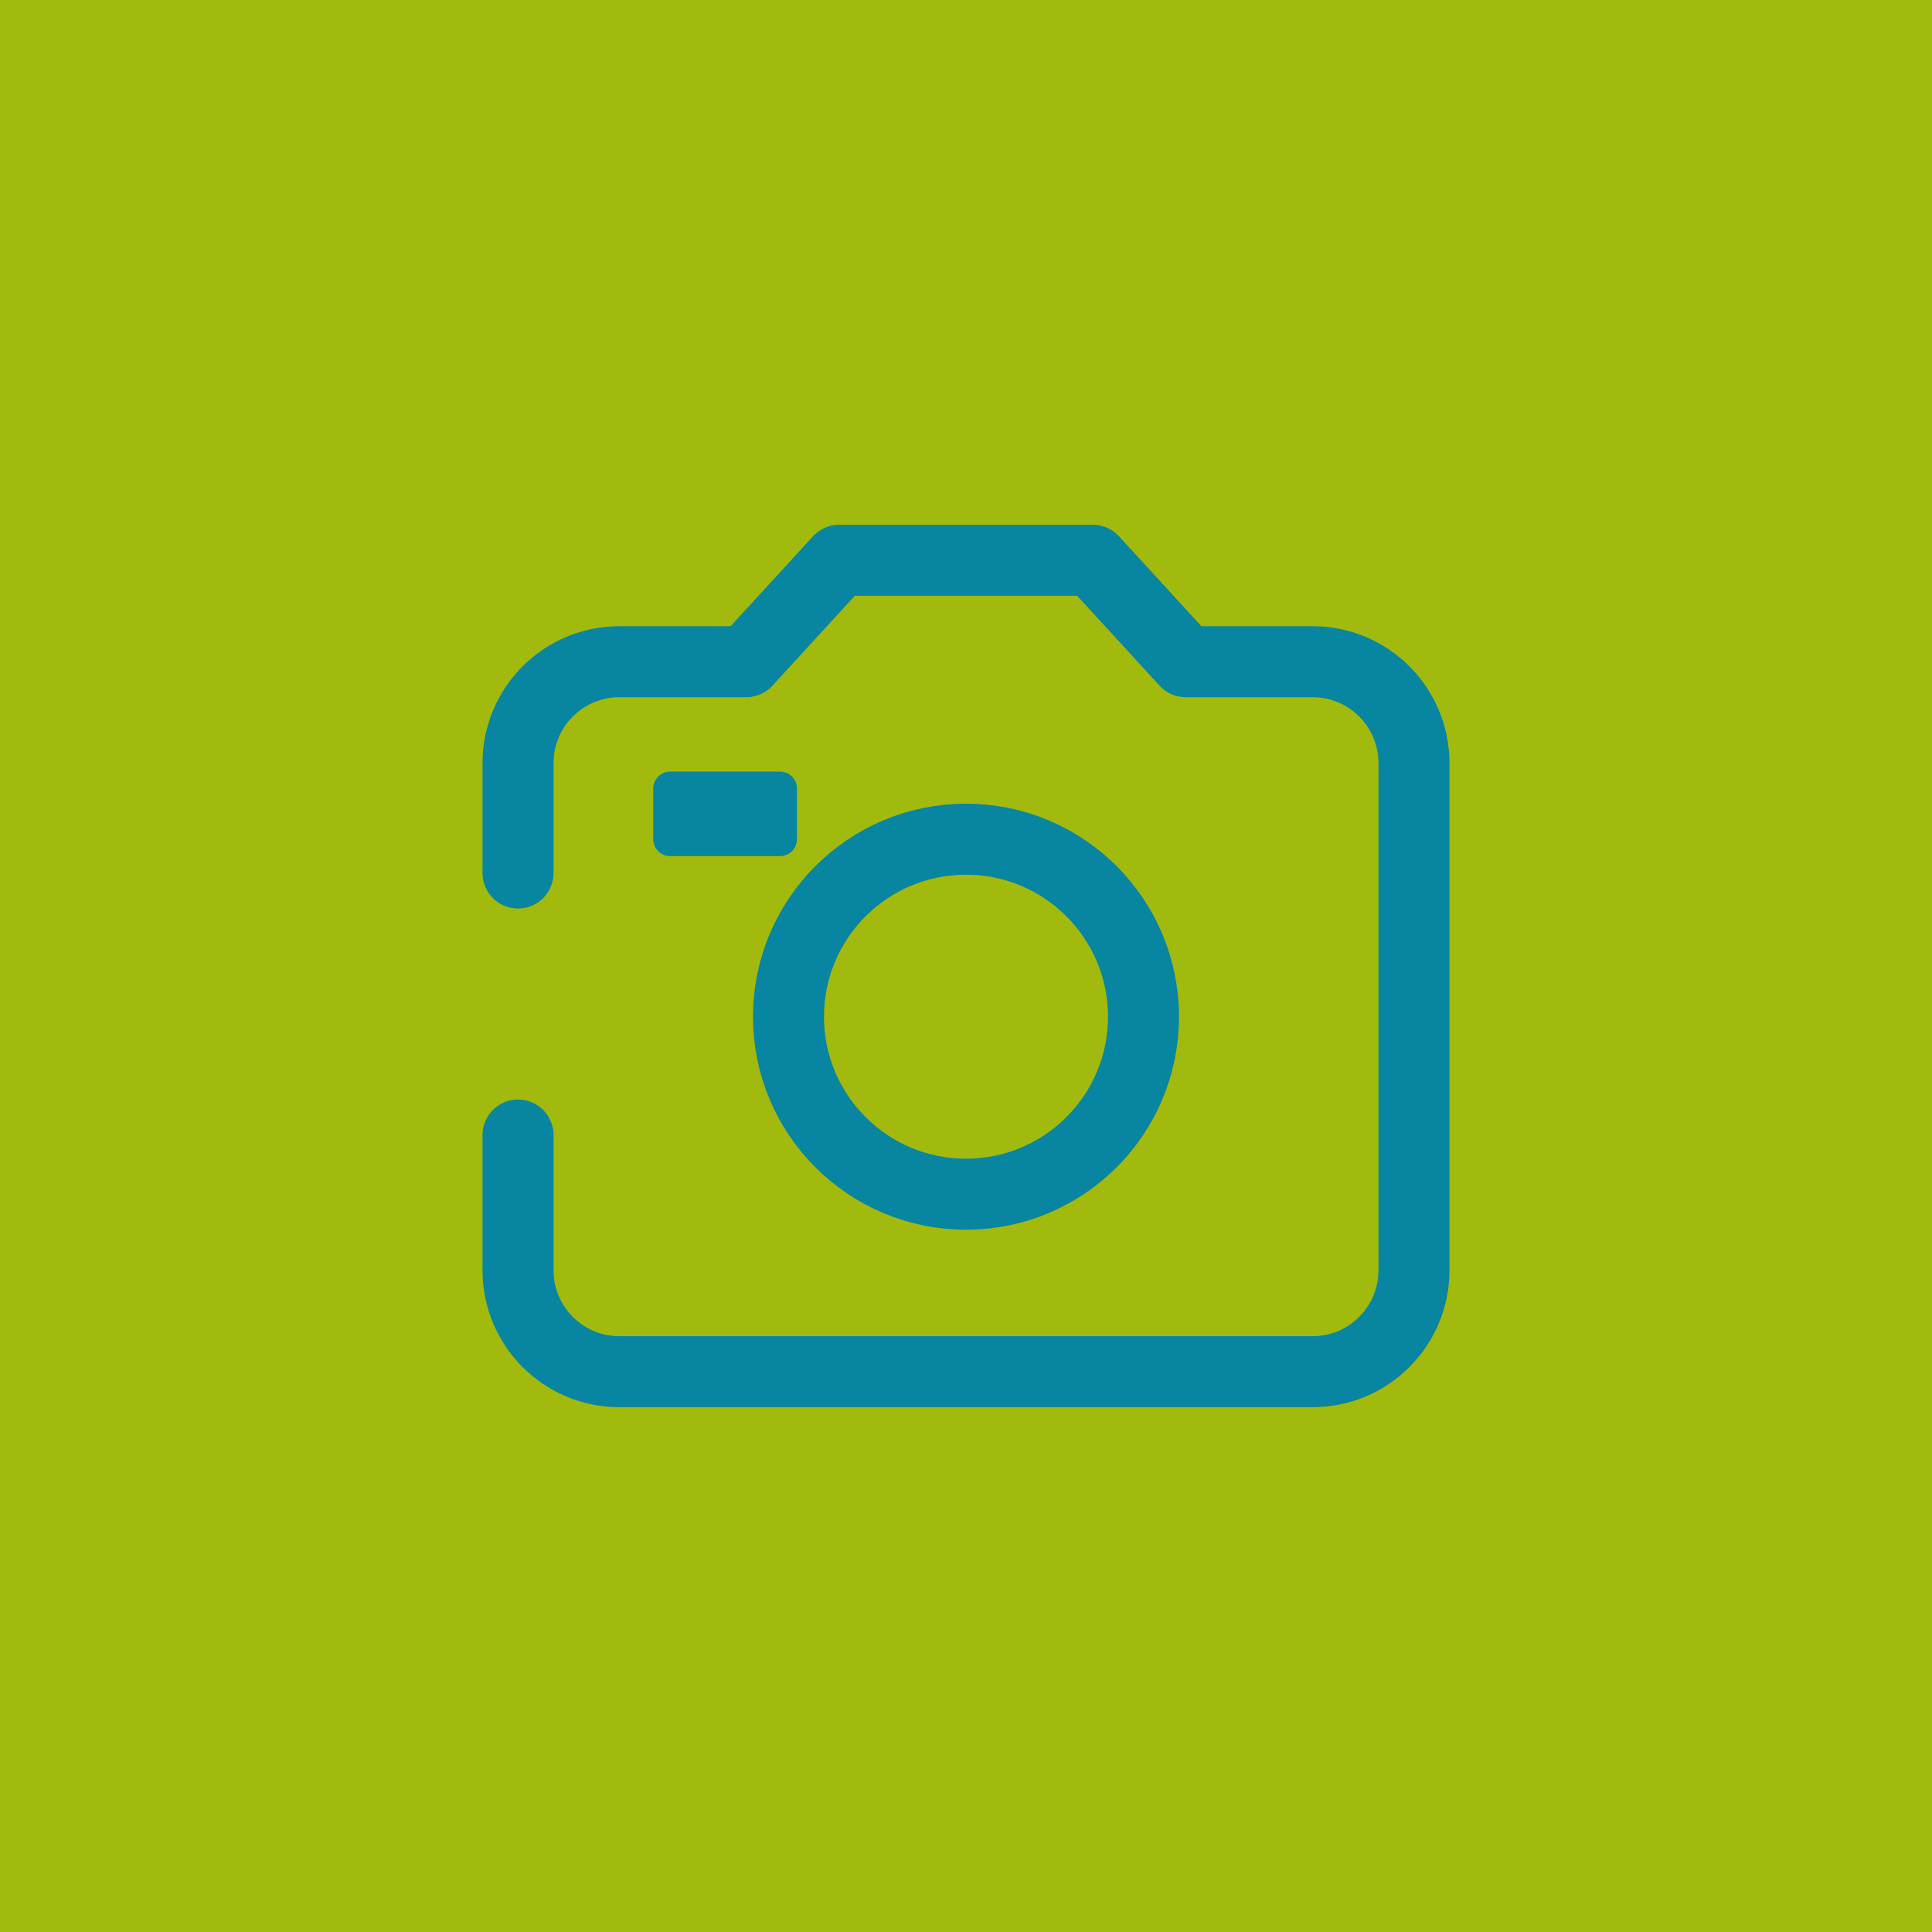
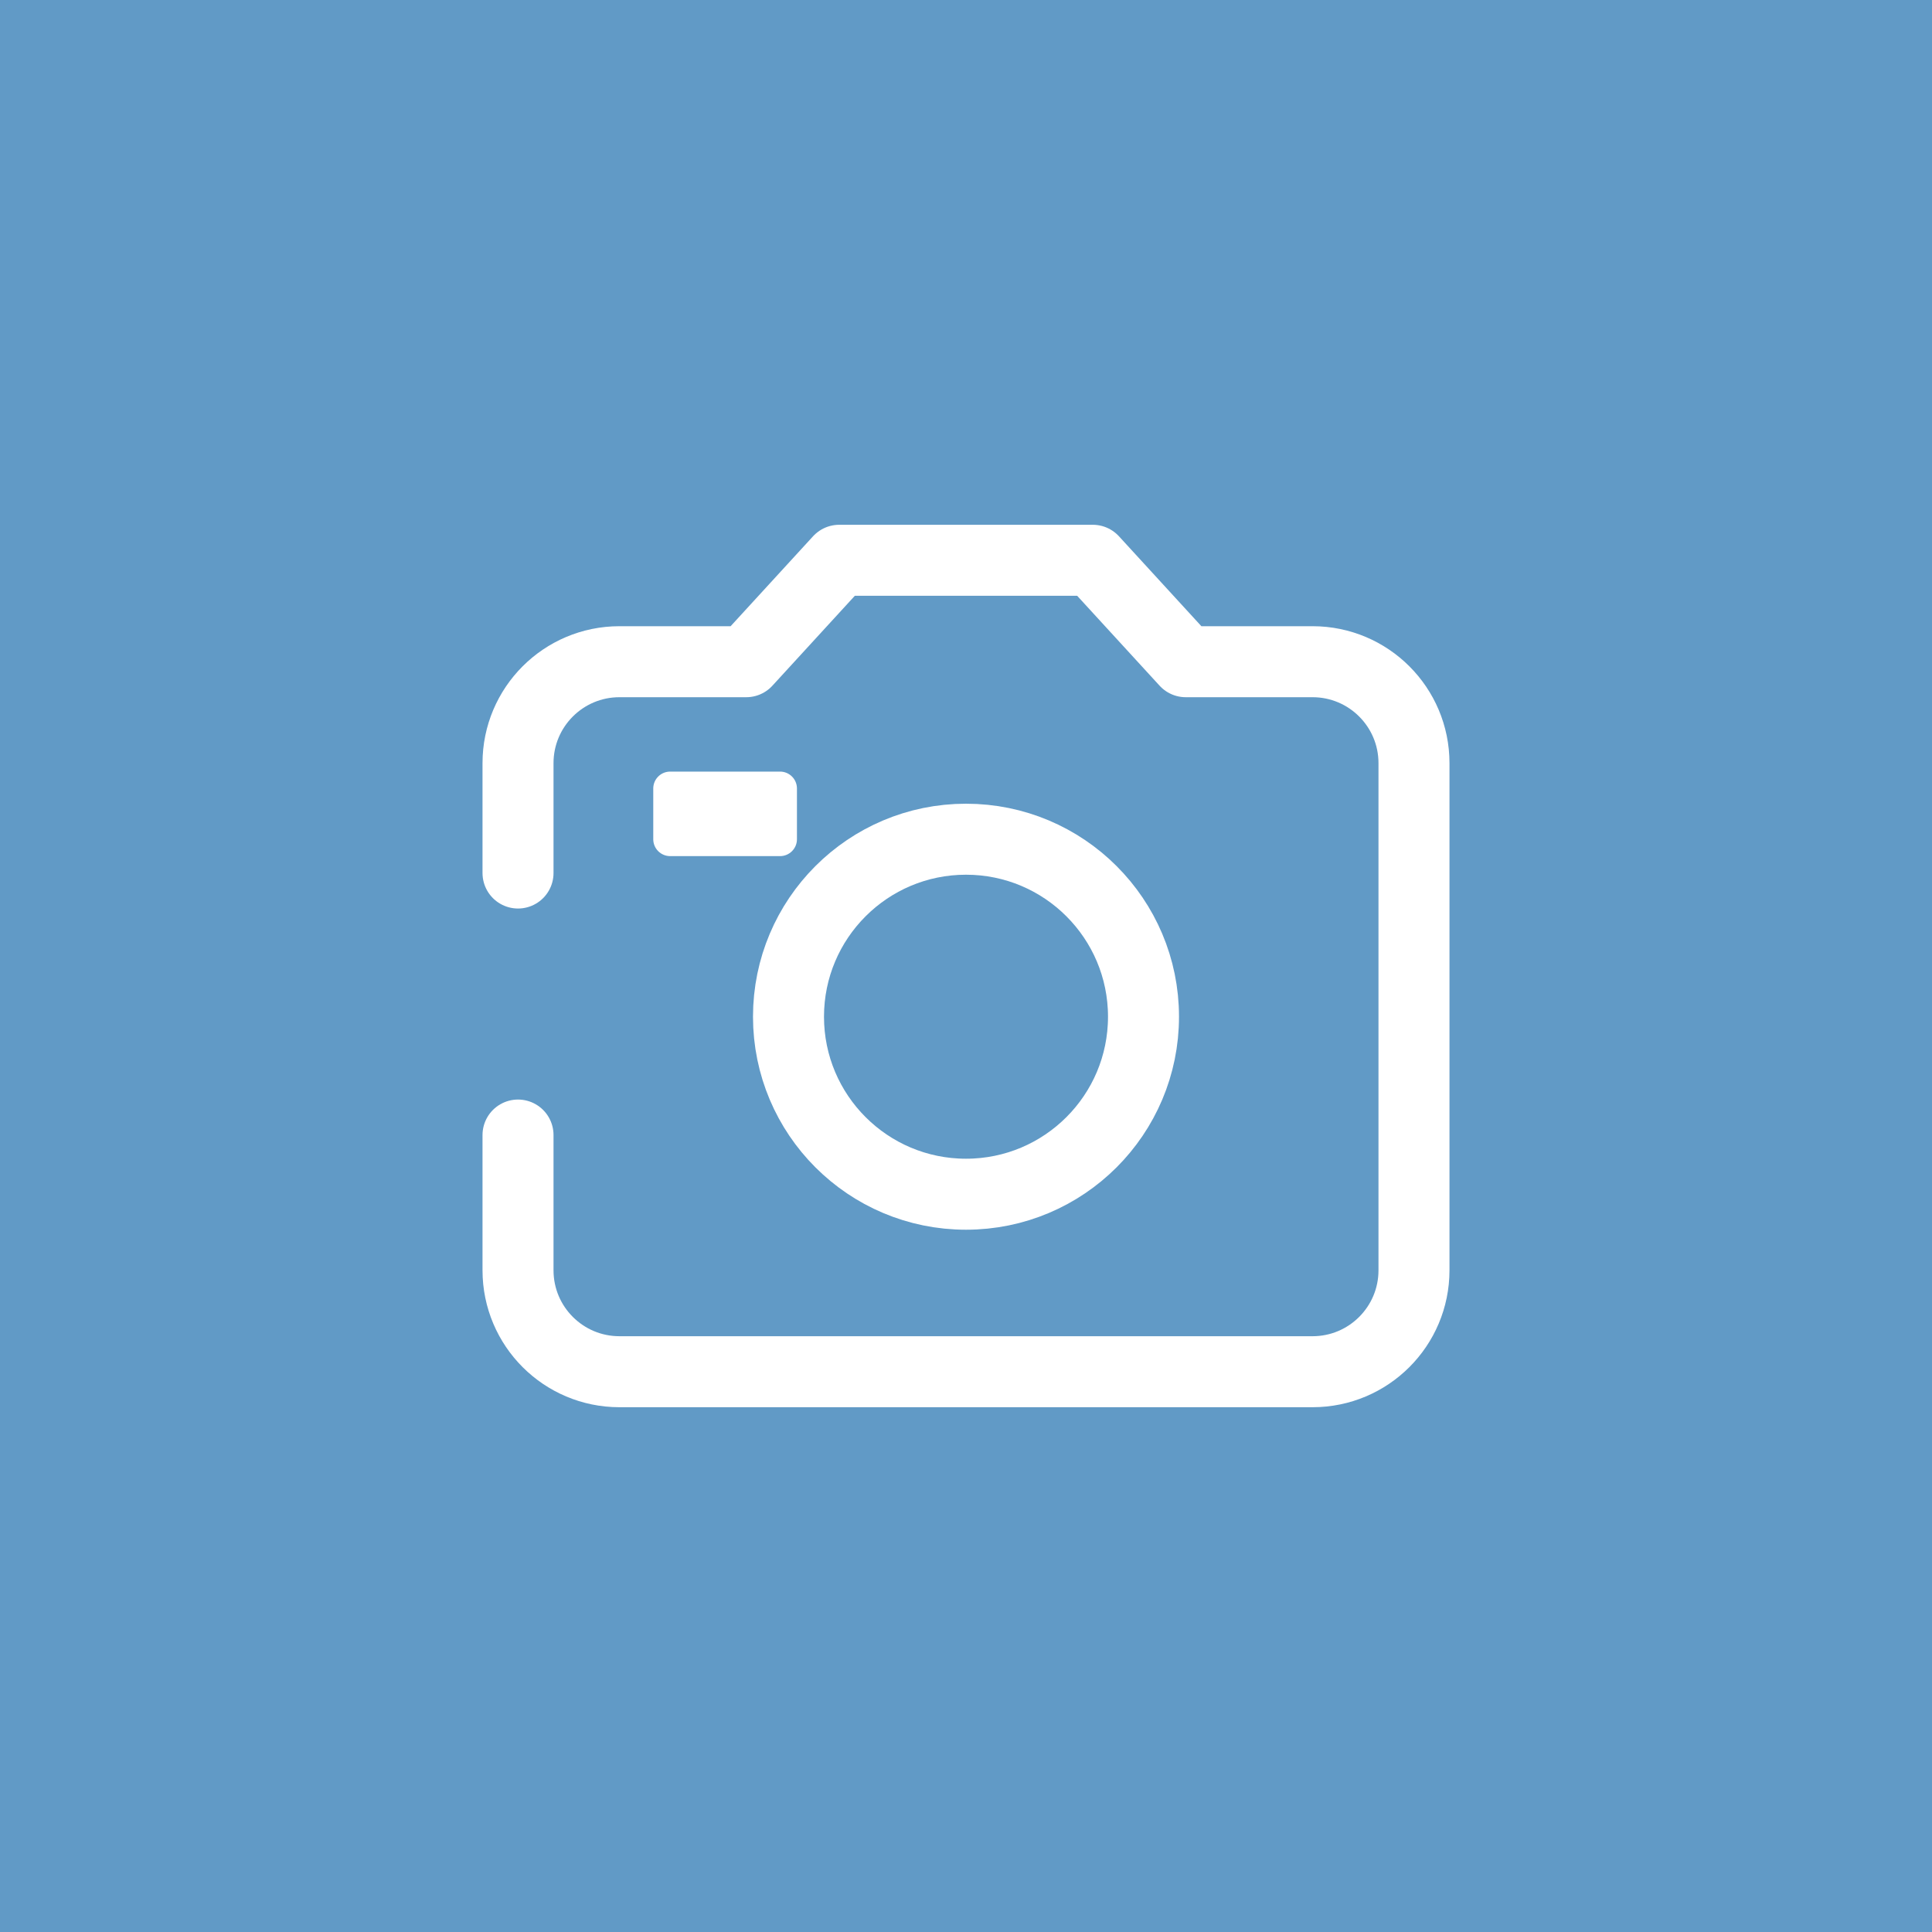
<svg xmlns="http://www.w3.org/2000/svg" viewBox="0 100 800 800" width="100%" height="100%">
-   <rect x="0" y="100" width="800" height="800" fill="#a1ba0d" />
+   <rect x="0" y="100" width="800" height="800" fill="#619AC6" />
  <g transform="translate(400,500) scale(0.7) translate(-400,-500)">
-     <g fill="none" stroke="#0885a1" stroke-width="42" stroke-linecap="round" stroke-linejoin="round">
+     <g fill="none" stroke="#FFFFFF" stroke-width="42" stroke-linecap="round" stroke-linejoin="round">
      <path d="M 135 445 L 135 380 A 60 60 0 0 1 195 320 L 270 320 L 325 260 L 475 260 L 530 320 L 605 320 A 60 60 0 0 1 665 380 L 665 680 A 60 60 0 0 1 605 740 L 195 740 A 60 60 0 0 1 135 680 L 135 600" />
      <circle cx="400" cy="530" r="105" />
    </g>
-     <rect x="215" y="385" width="85" height="50" rx="10" ry="10" fill="#0885a1" />
+     <rect x="215" y="385" width="85" height="50" rx="10" ry="10" fill="#FFFFFF" />
  </g>
</svg>
